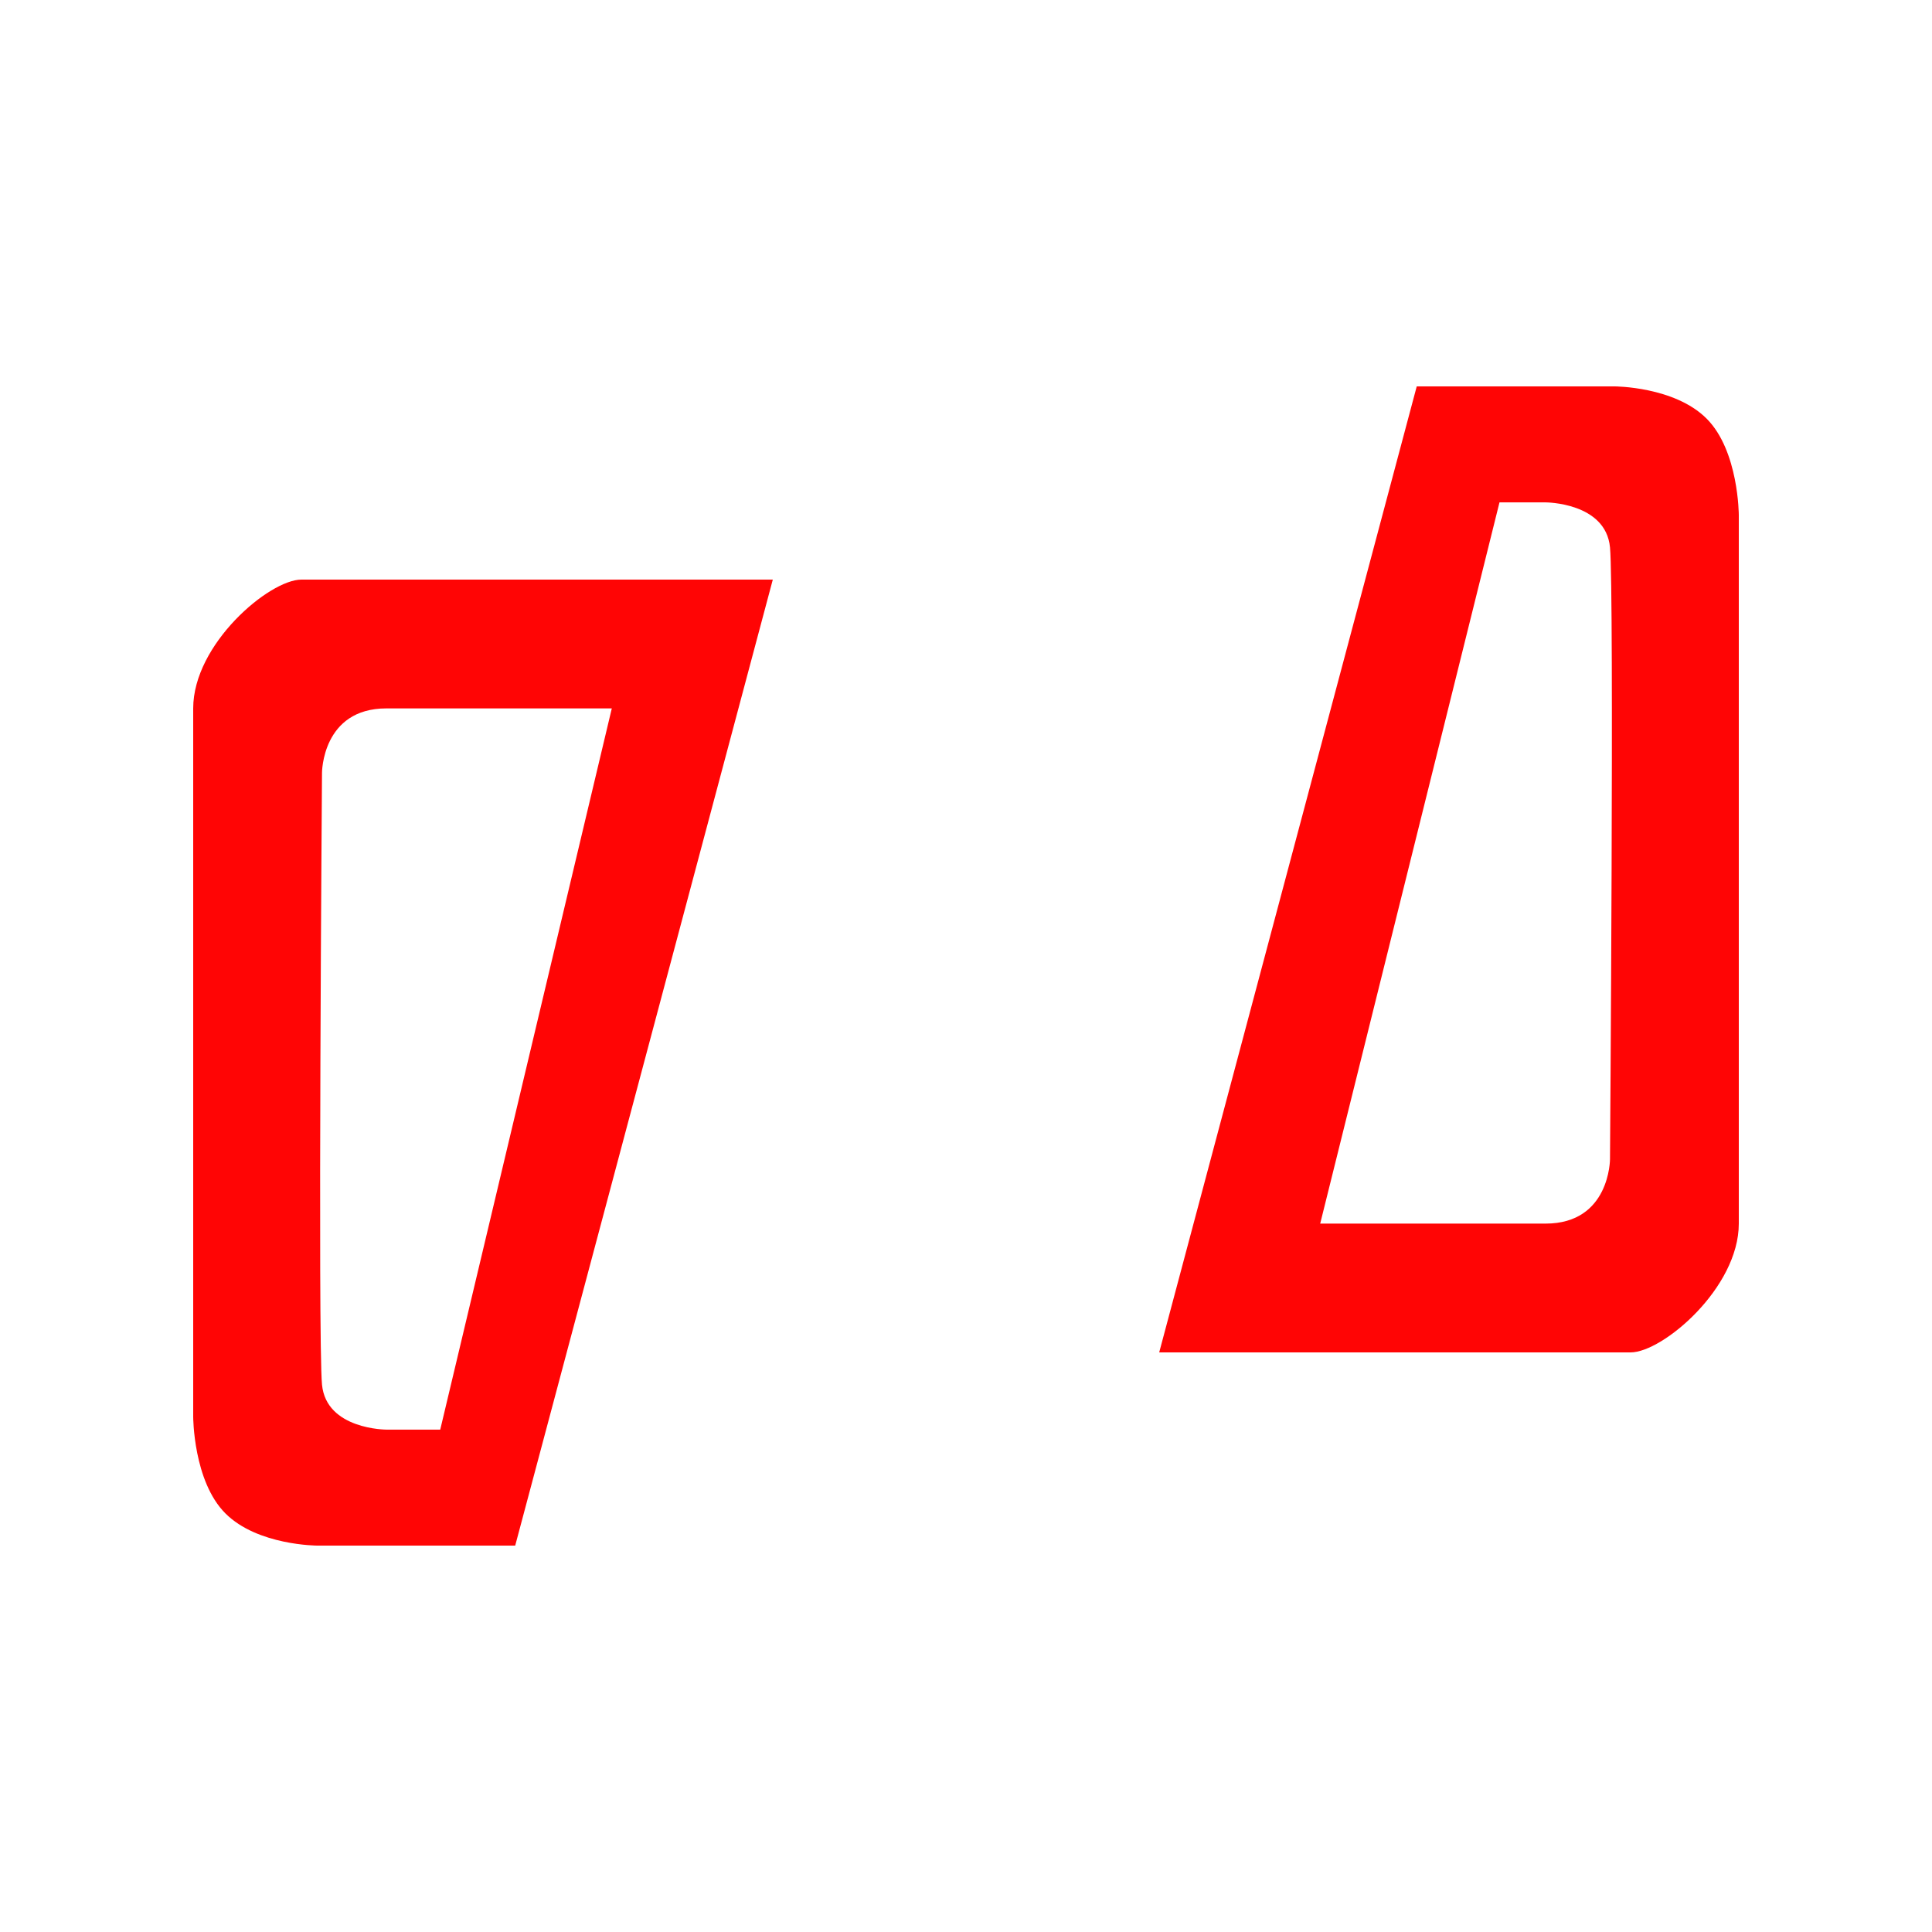
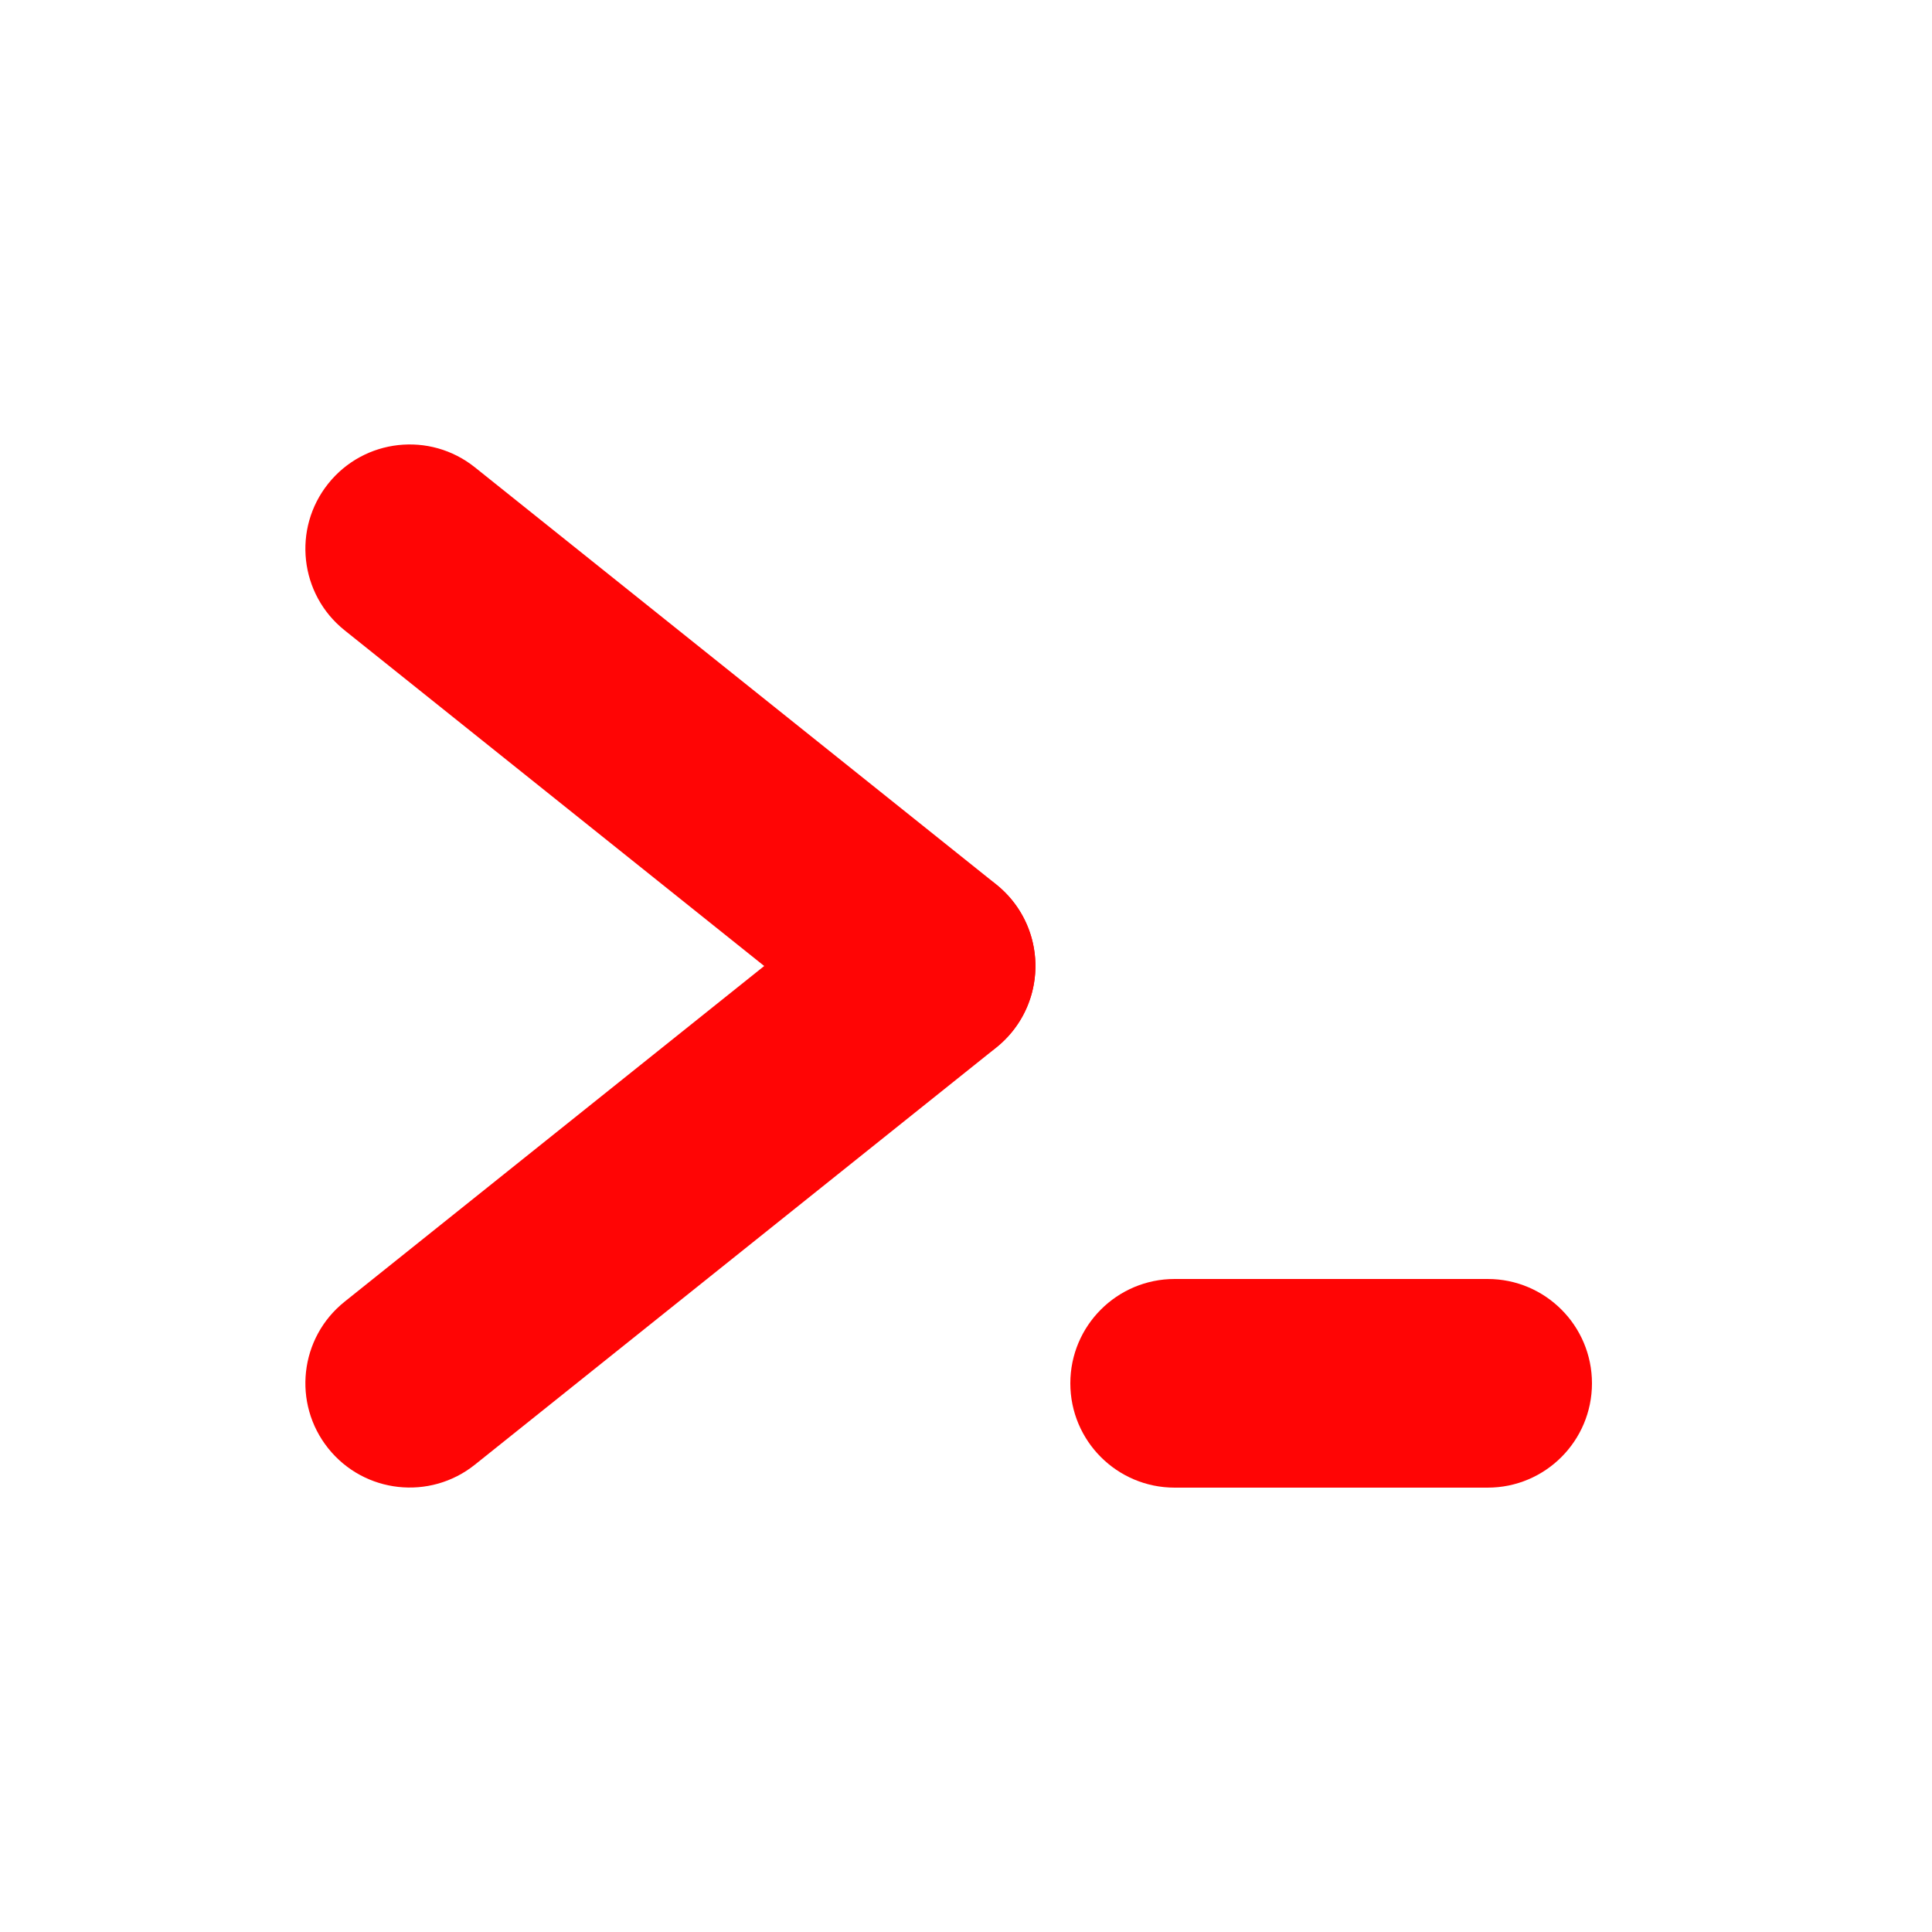
<svg xmlns="http://www.w3.org/2000/svg" width="30" height="30" viewBox="0 0 30 30" fill="none">
-   <path fill-rule="evenodd" clip-rule="evenodd" d="M3 11C3 10 4.183 9 4.68 9H12L8 24L4.929 24C4.929 24 4 24 3.5 23.5C3 23 3 22 3 22V11ZM9.5 11C9.5 11 7 11 6 11C5 11 5 12 5 12C5 12 4.934 20.801 5 21.5C5.066 22.199 6 22.199 6 22.199H6.836L9.5 11Z" fill="#FF0505" />
-   <path fill-rule="evenodd" clip-rule="evenodd" d="M27 19C27 20 25.817 21 25.32 21H18L21.999 6H25.071C25.071 6 26 6 26.5 6.5C27 7 27 8 27 8V19ZM20.5 19C20.5 19 23 19 24 19C25 19 25 18 25 18C25 18 25.066 9.199 25 8.5C24.934 7.801 24 7.801 24 7.801H23.284L20.5 19Z" fill="#FF0505" />
+   <g transform="translate(1.500 1.500) scale(0.27)" fill="#FF0505">
+     <rect x="7.8" y="32" width="50.4" height="12" rx="6" transform="rotate(38.66 33 38)" />
+     <rect x="7.8" y="56" width="50.4" height="12" rx="6" transform="rotate(-38.66 33 62)" />
+     <rect x="56" y="68" width="30" height="12" rx="6" />
+   </g>
</svg>
